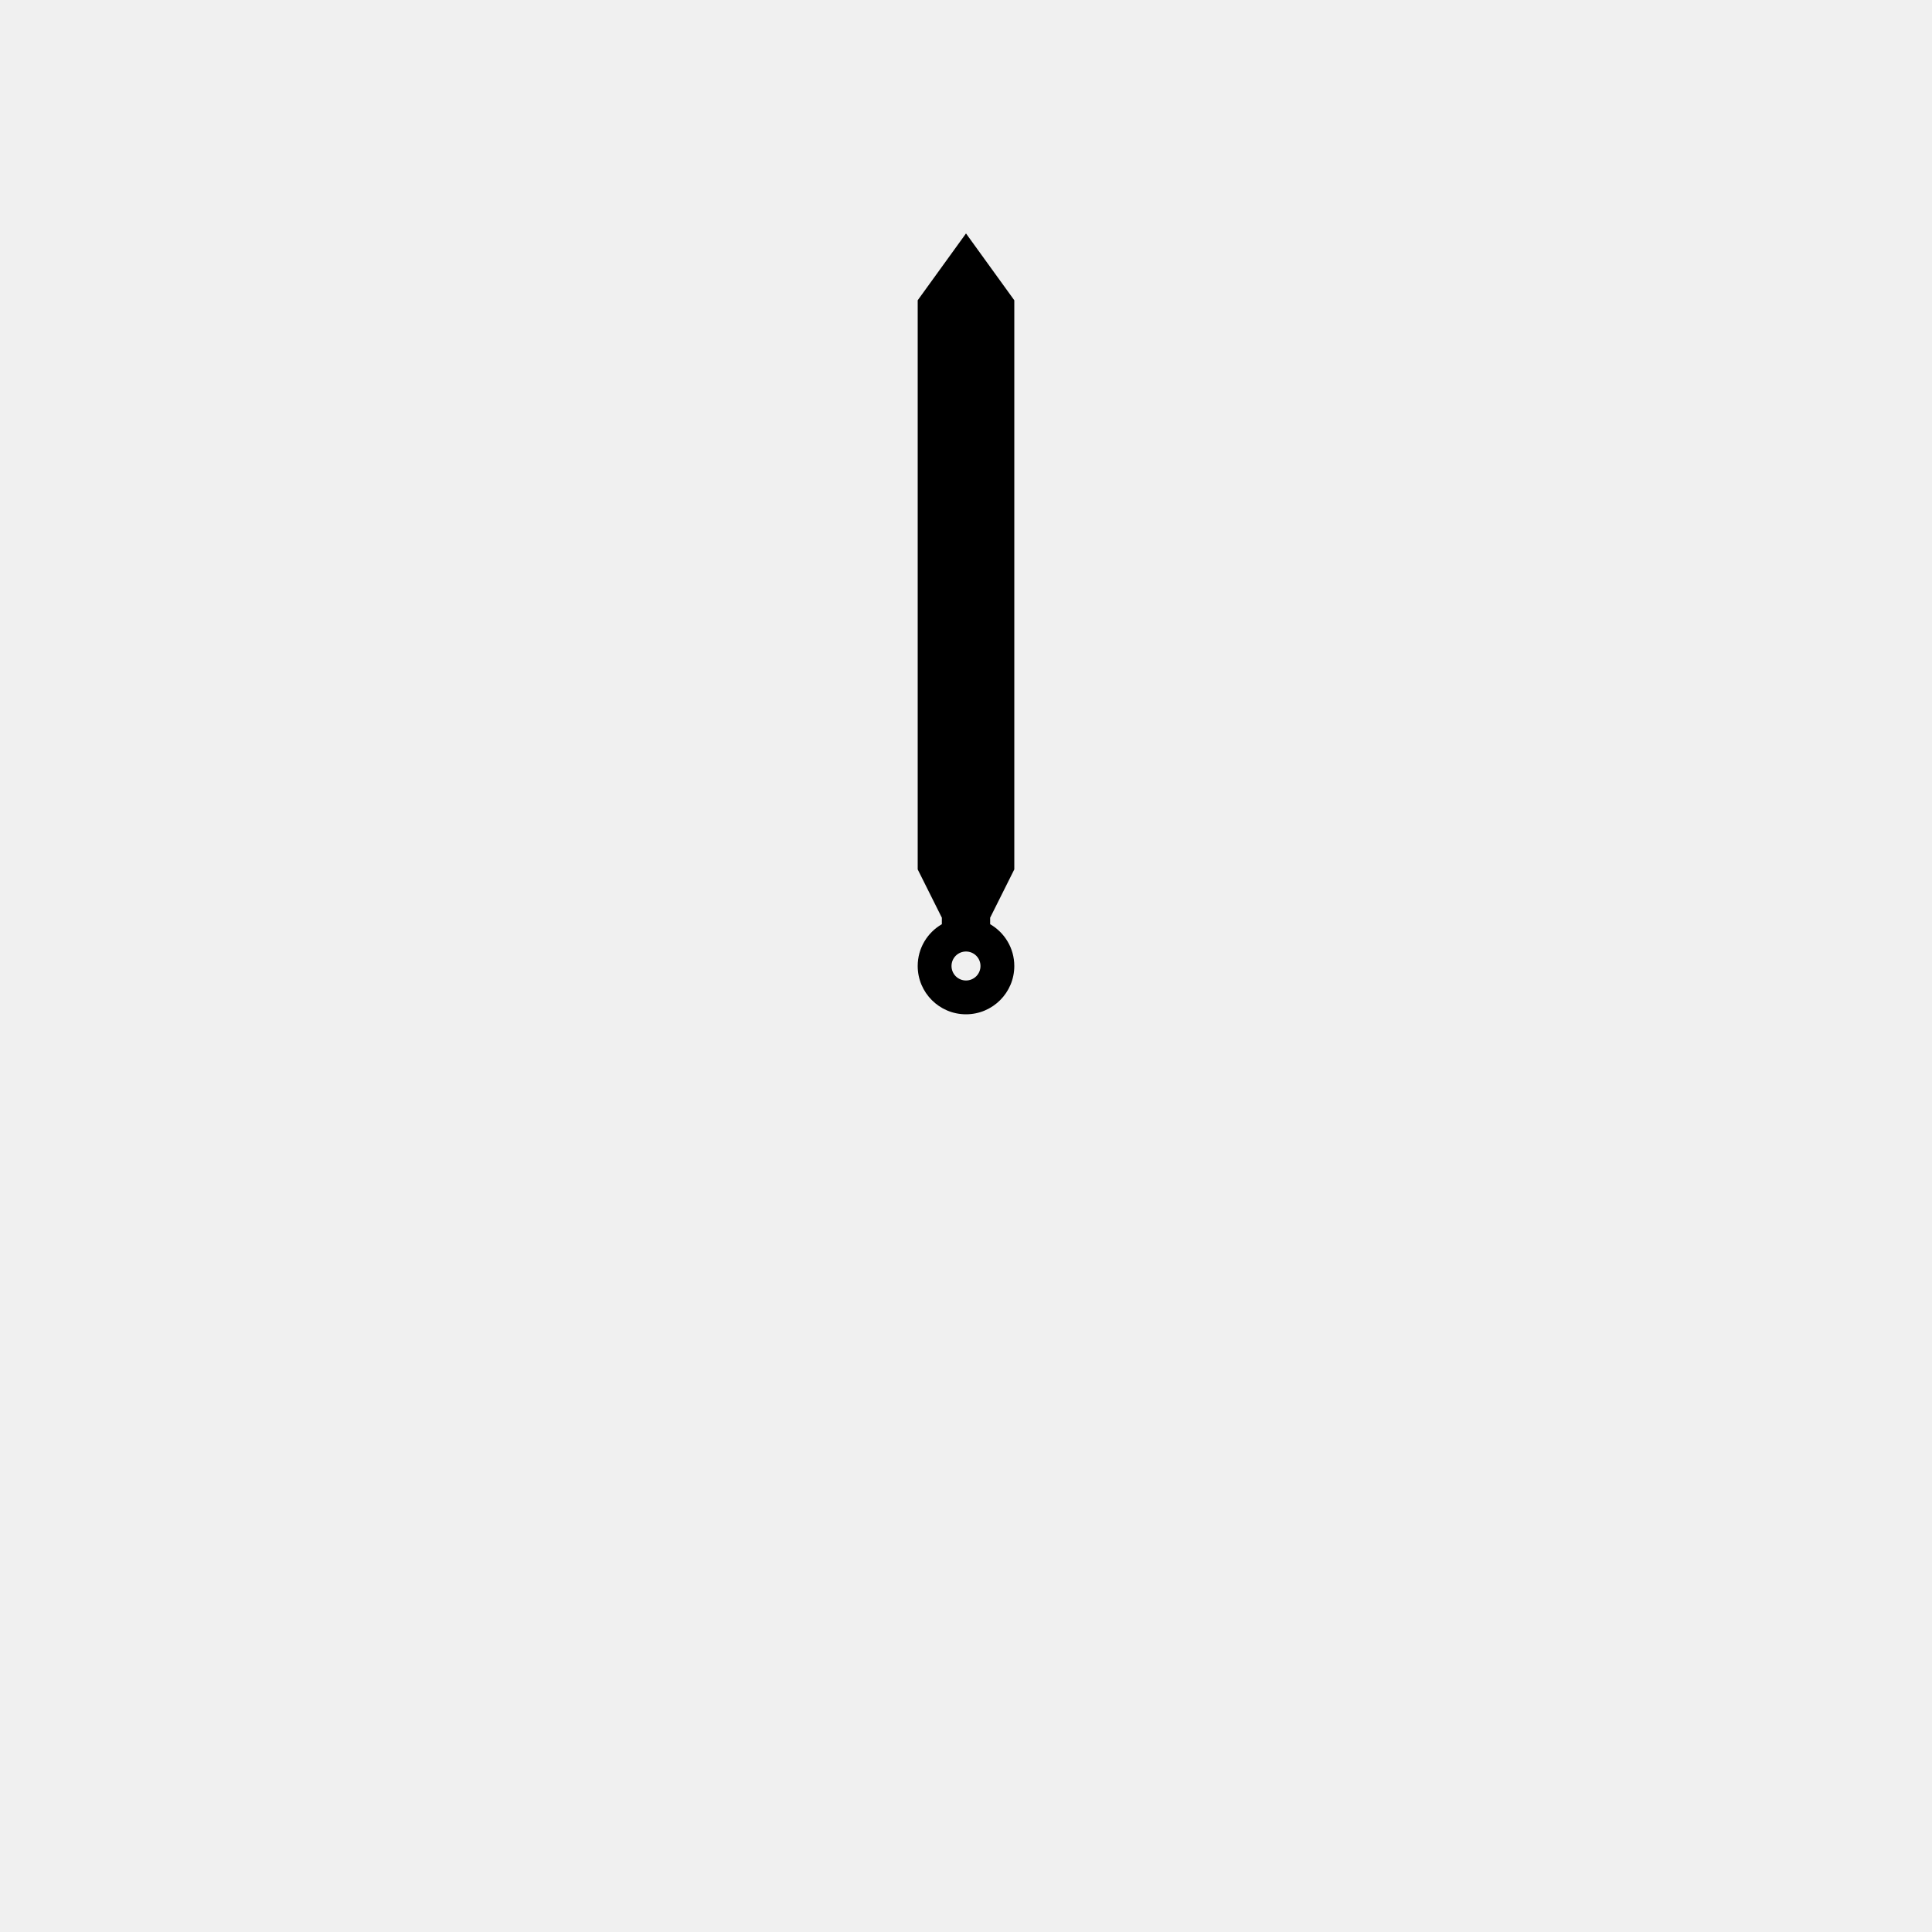
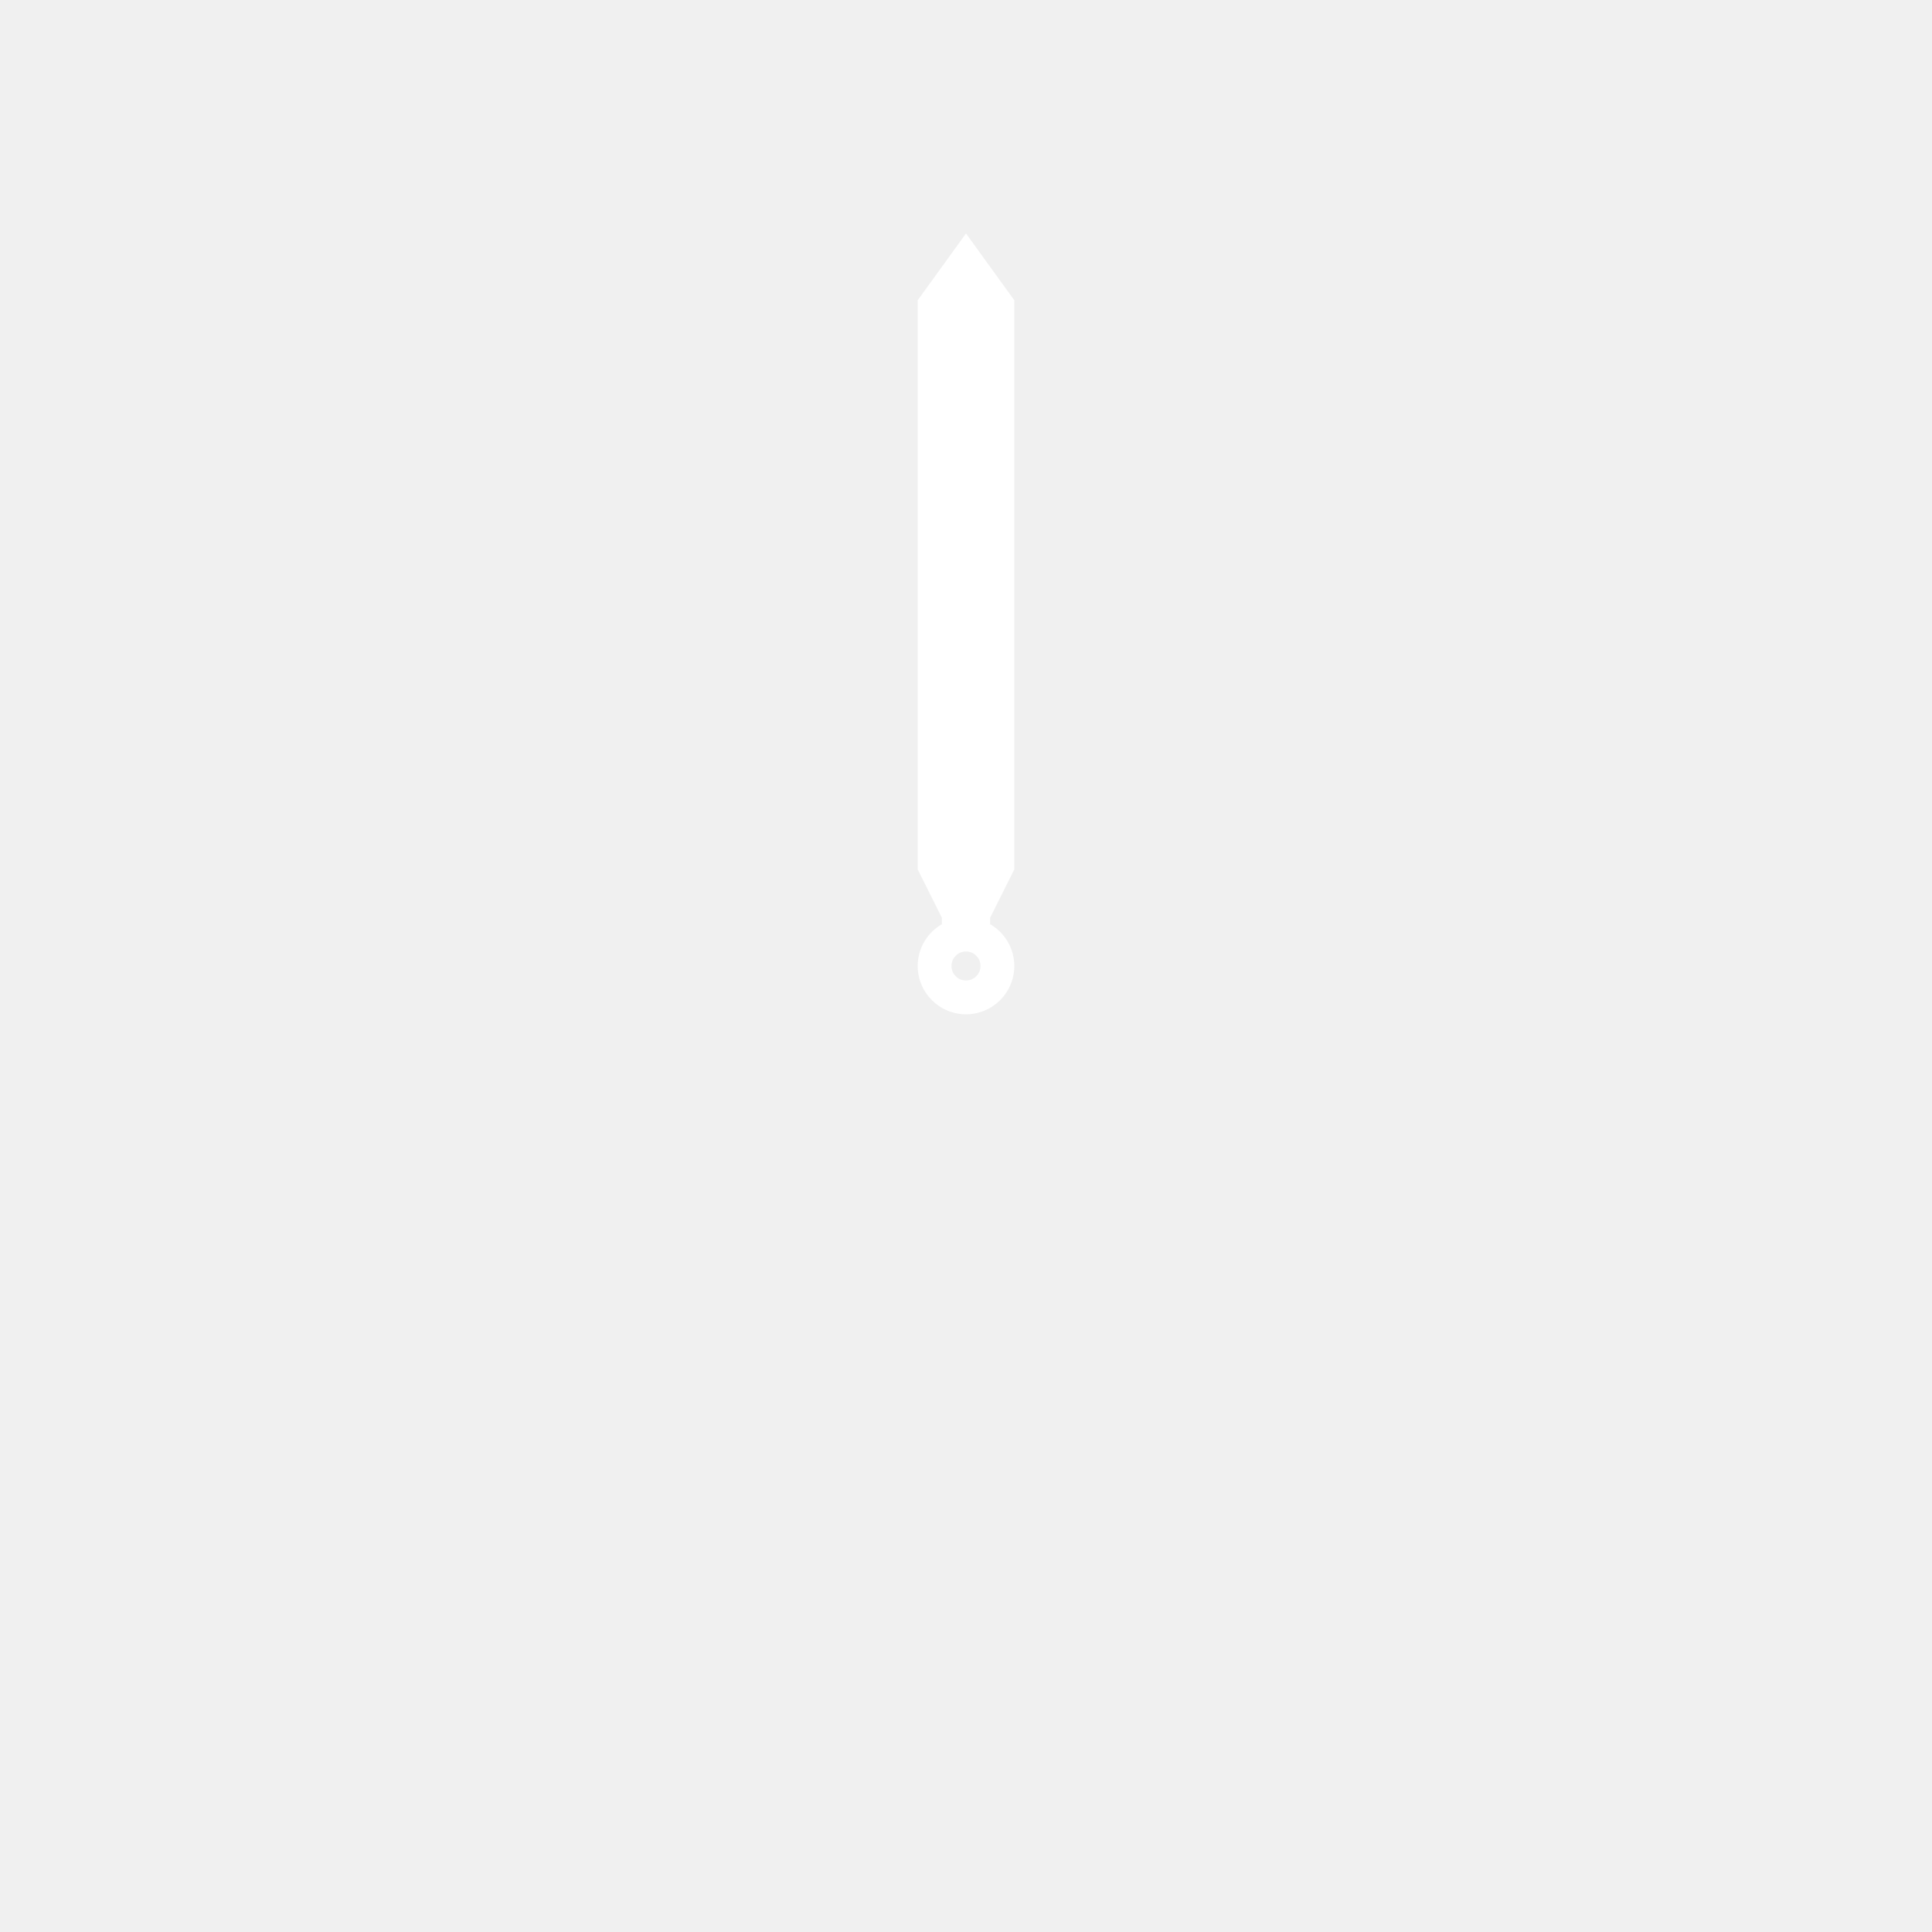
<svg xmlns="http://www.w3.org/2000/svg" id="_레이어_1" data-name="레이어 1" viewBox="0 0 600 600">
  <defs>
    <style>
      .cls-1 {
-         fill: black;
+         fill: white;
      }
    </style>
  </defs>
  <path class="cls-1" d="M315,270V93.25l-15-20.75-15,20.75v176.75l7.5,15v2.02c-4.48,2.59-7.5,7.43-7.5,12.98,0,8.28,6.72,15,15,15s15-6.72,15-15c0-5.55-3.02-10.38-7.5-12.98v-2.02l7.5-15ZM300,304.5c-2.49,0-4.5-2.01-4.5-4.5s2.01-4.5,4.5-4.5,4.5,2.01,4.5,4.5-2.01,4.5-4.5,4.5Z" />
</svg>
